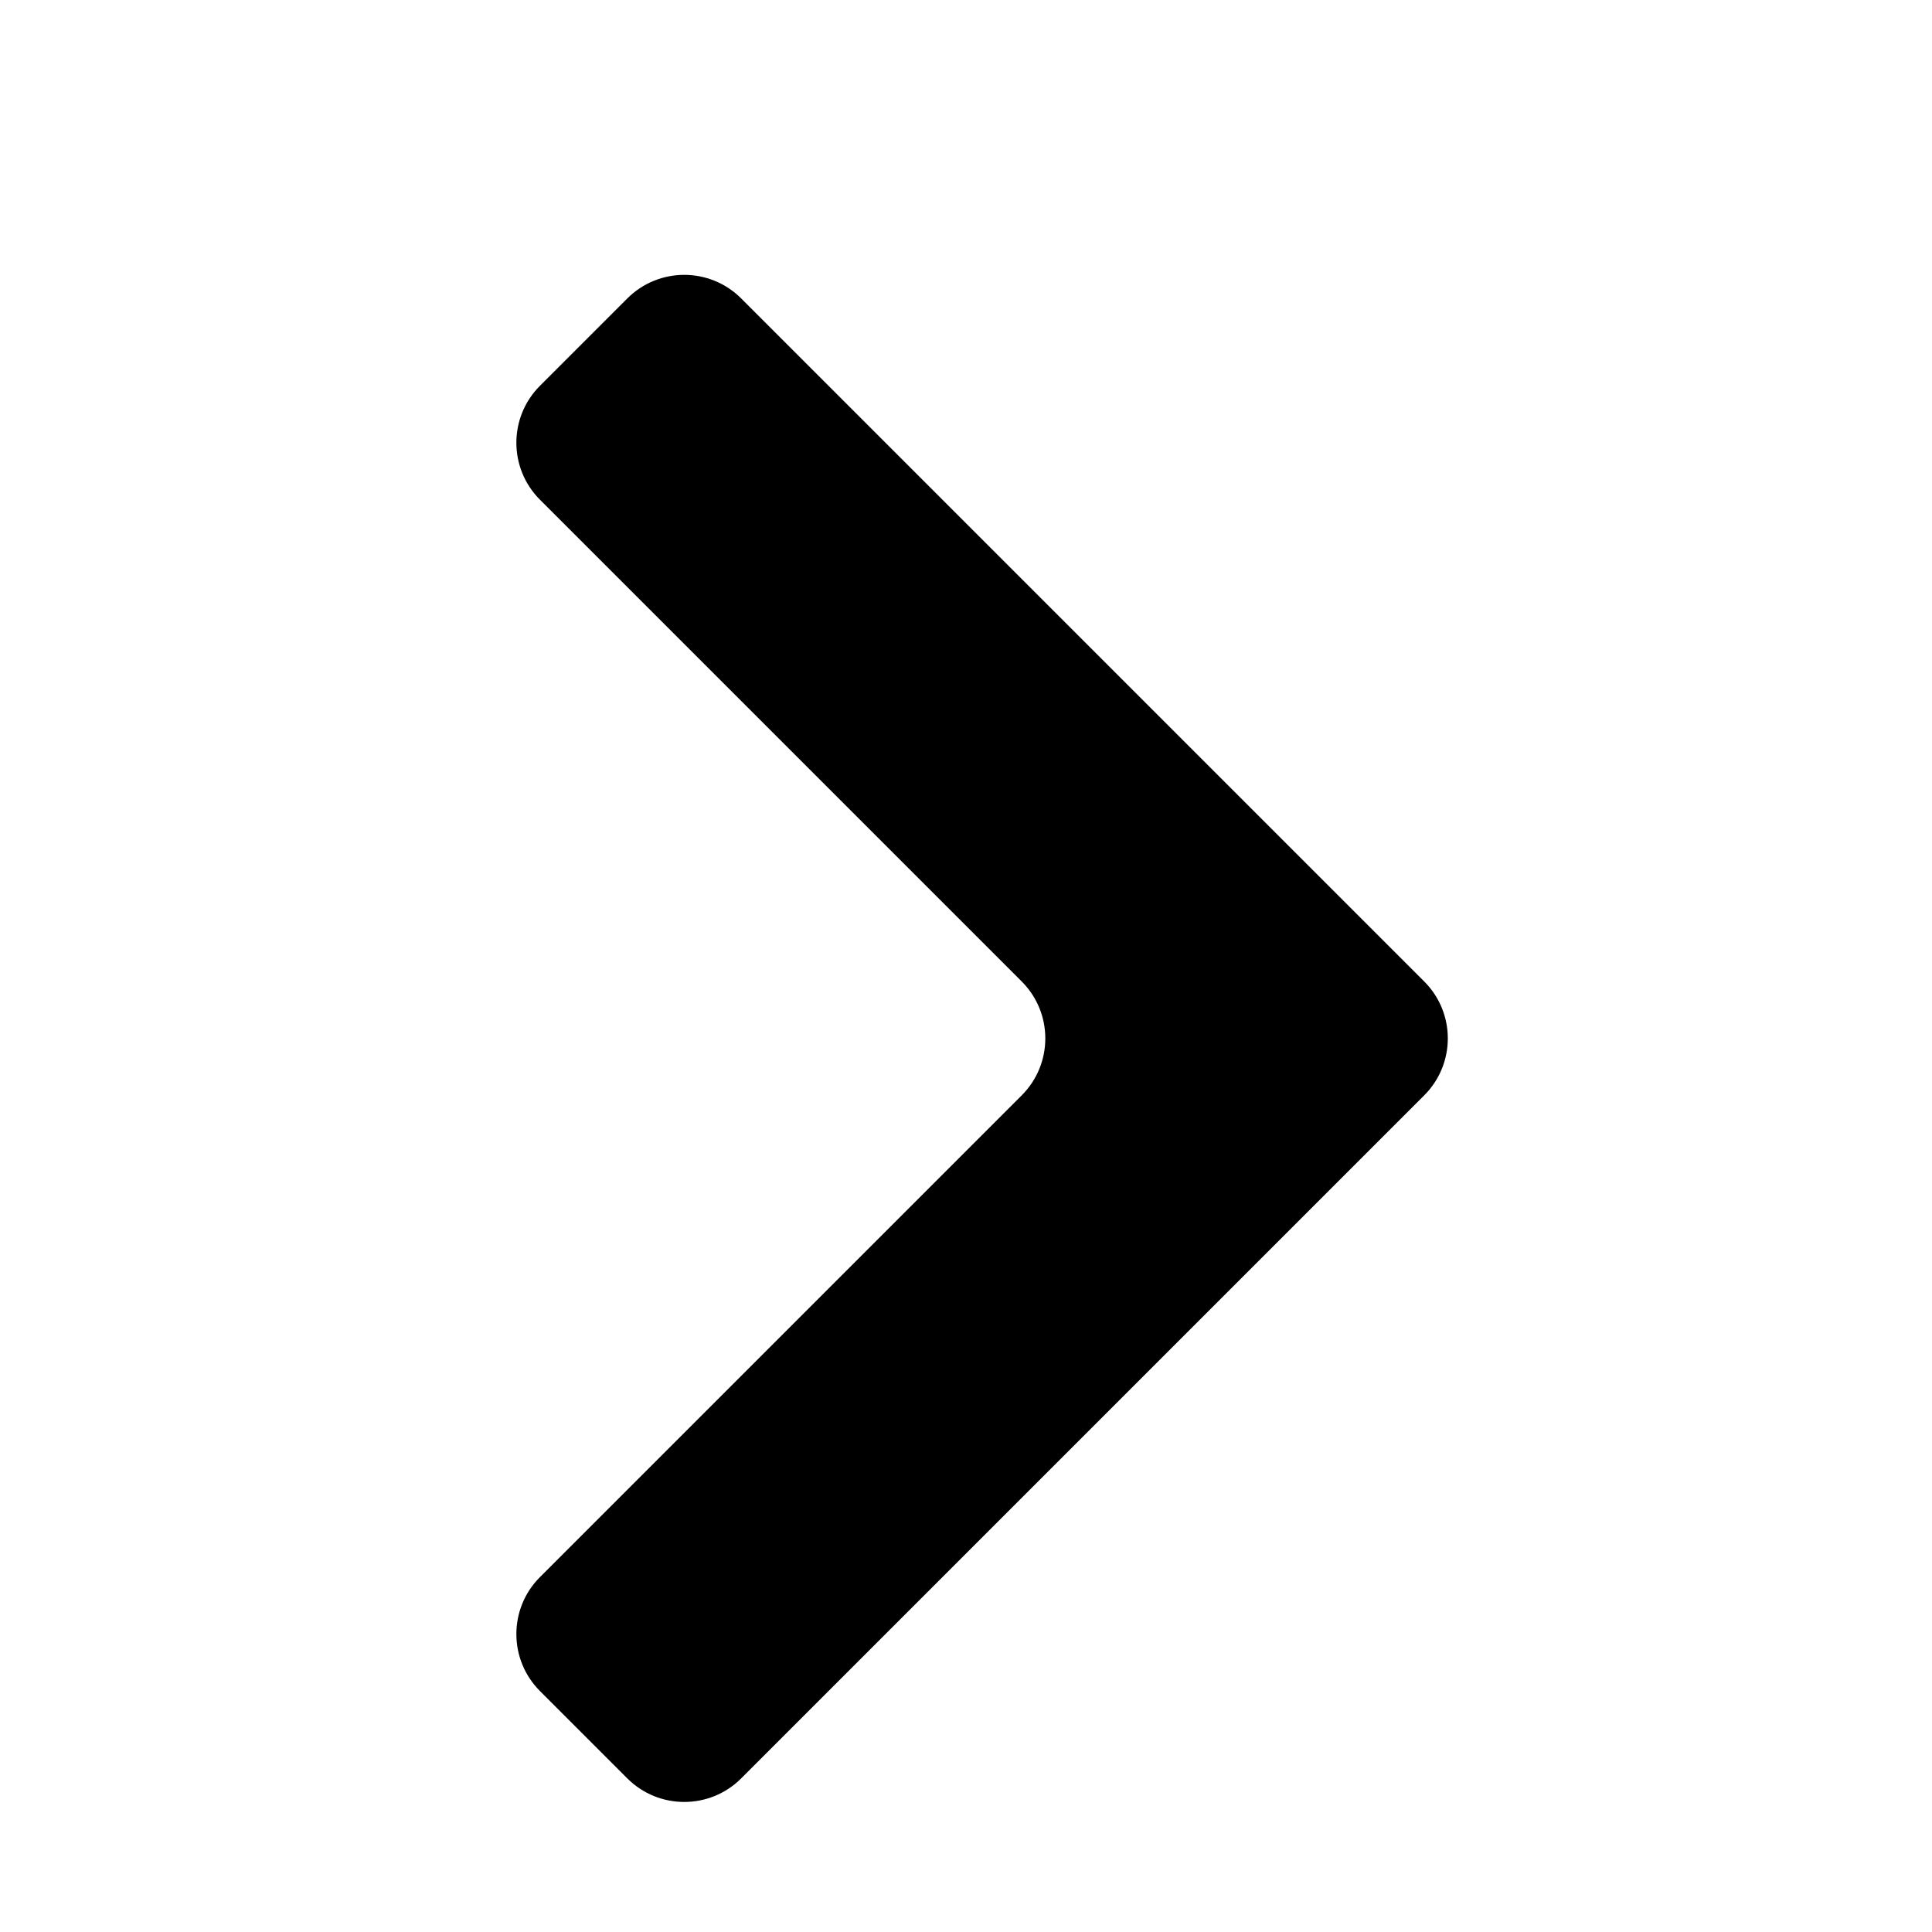
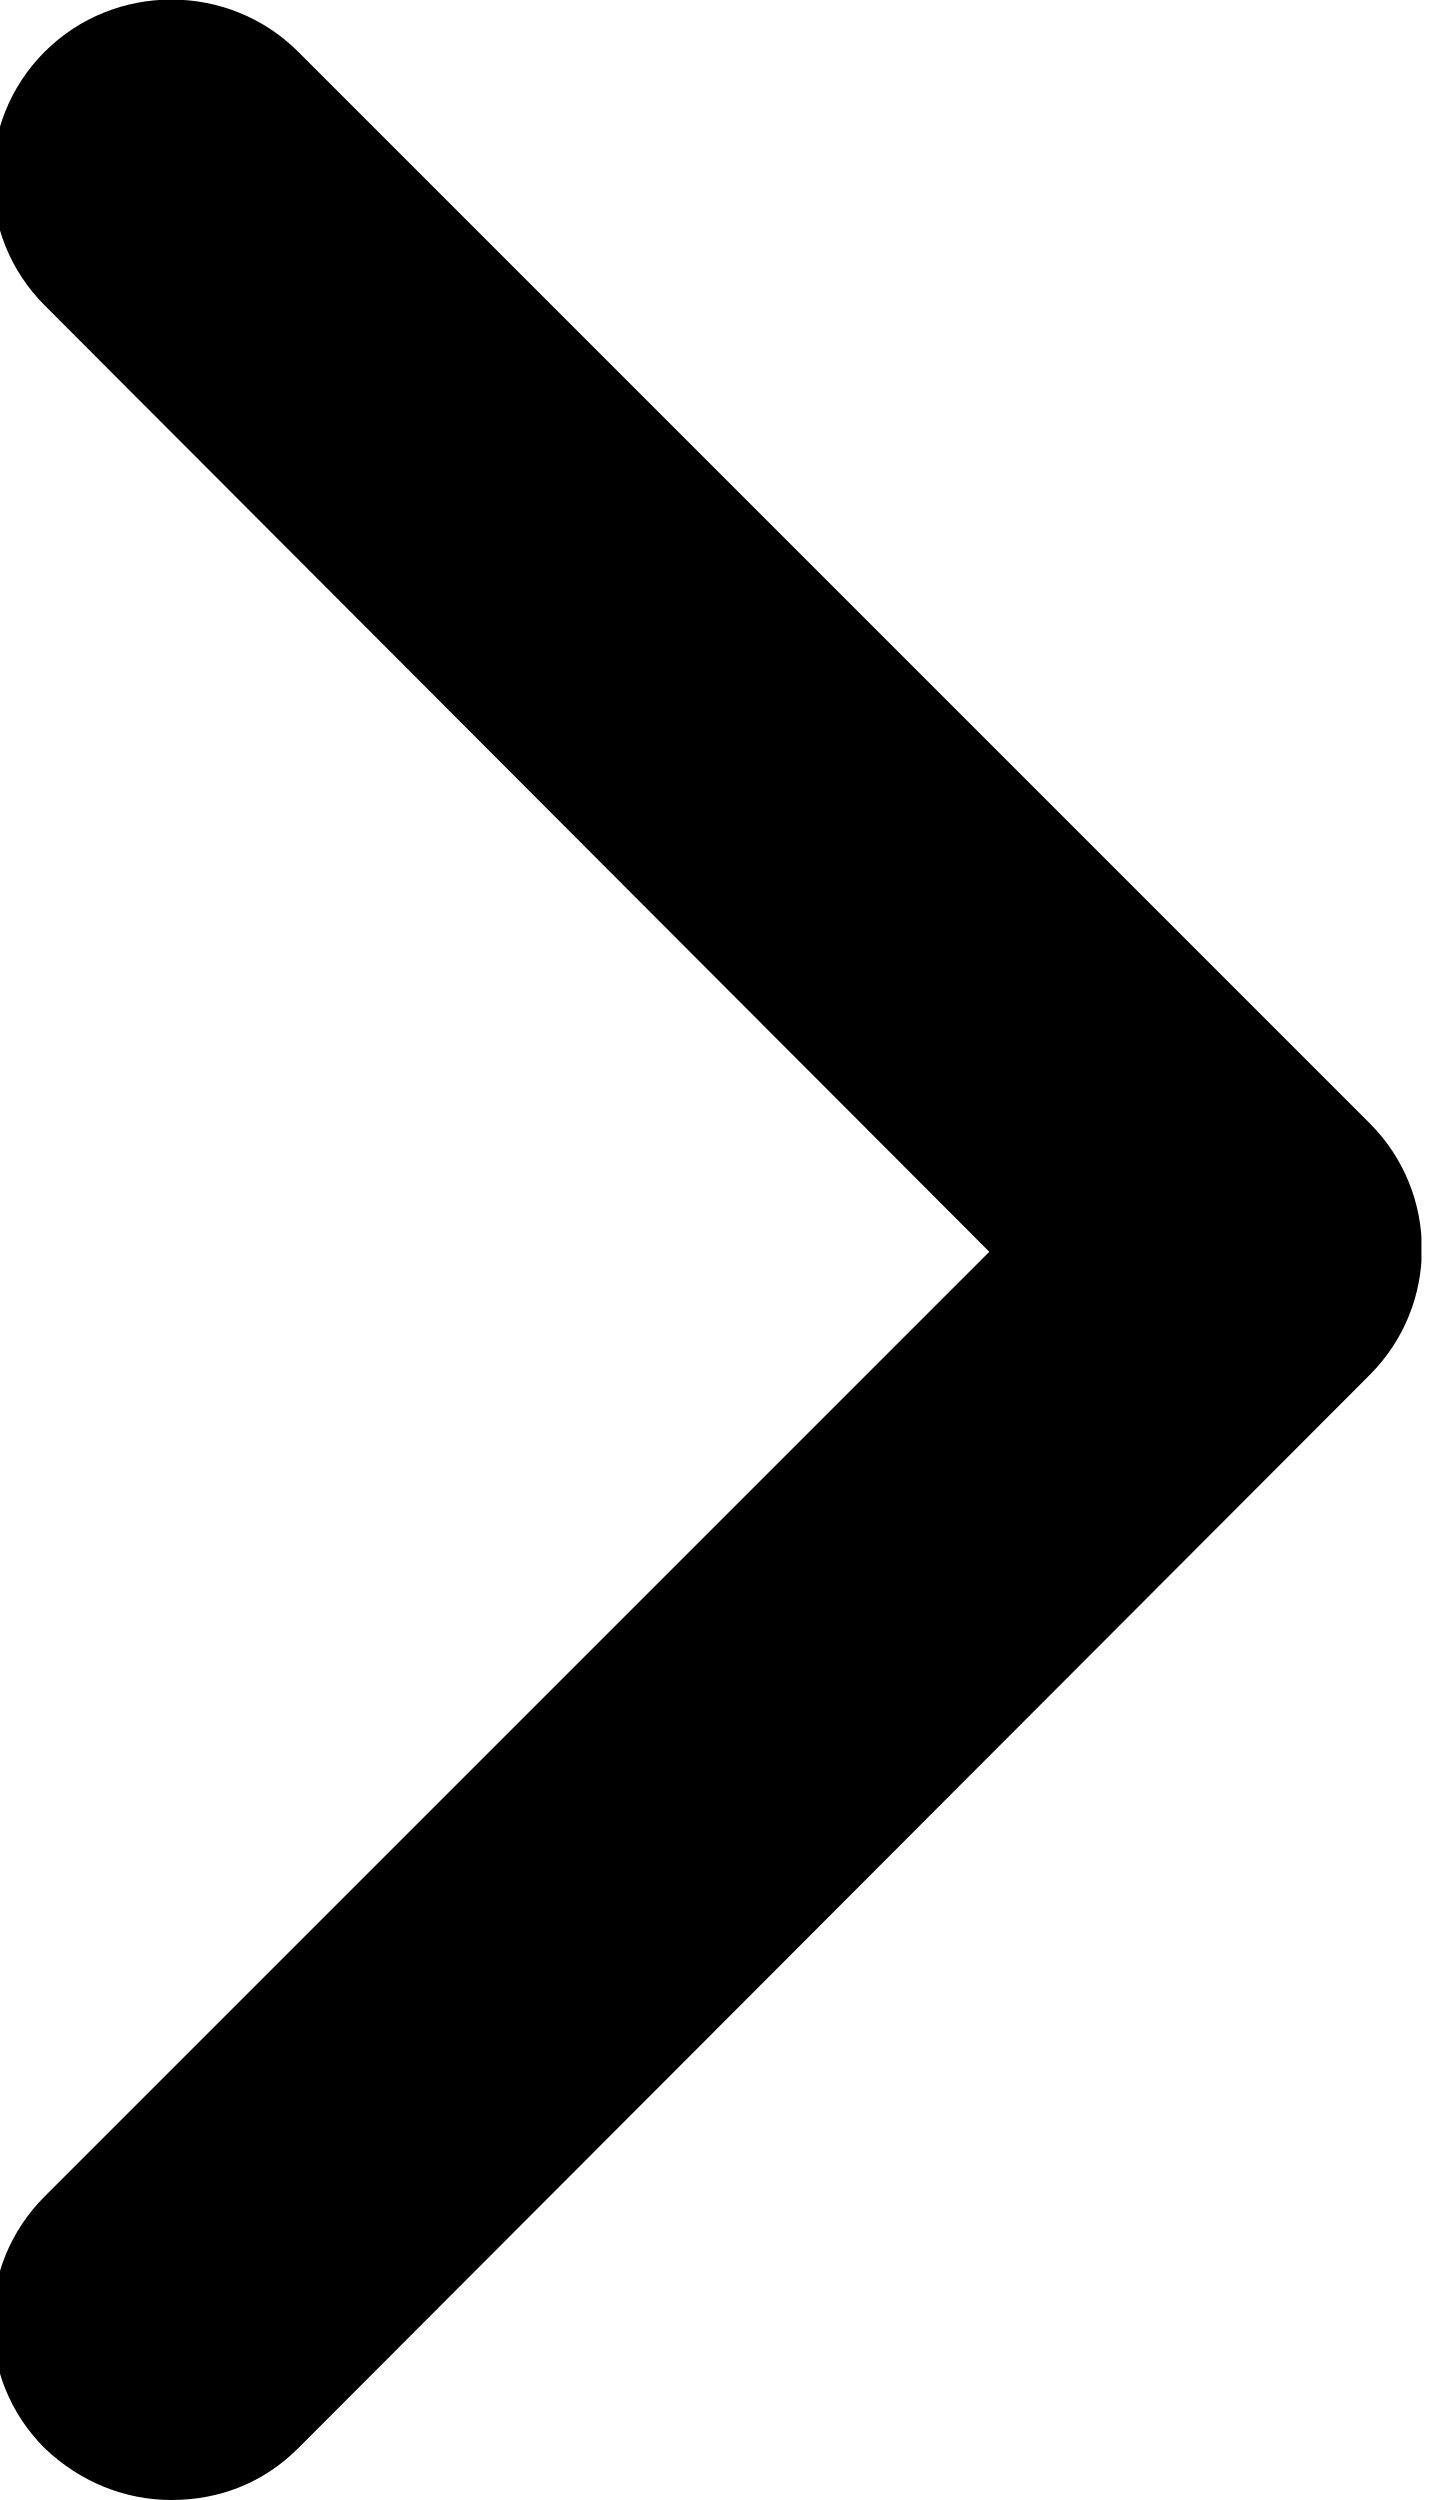
- <svg xmlns="http://www.w3.org/2000/svg" version="1.1" viewBox="-6 -3 24 24">
-   <g>
-     <path fill="currentColor" d="M1.793 19.092C2.183 19.482 2.817 19.482 3.207 19.092L11.692 10.607C12.083 10.216 12.083 9.583 11.692 9.192L3.207 0.707C2.817 0.317 2.183 0.317 1.793 0.707L0.707 1.793C0.317 2.183 0.317 2.817 0.707 3.207L6.692 9.192C7.083 9.583 7.083 10.216 6.692 10.607L0.707 16.592C0.317 16.982 0.317 17.616 0.707 18.006L1.793 19.092Z" />
+ <svg xmlns="http://www.w3.org/2000/svg" id="Layer_1" width="8" height="14" viewBox="0 0 8 14">
+   <defs>
+     <clipPath id="clippath">
+       <rect x="-.04" width="8" height="14" style="fill:none; stroke-width:0px;" />
+     </clipPath>
+   </defs>
+   <g style="clip-path:url(#clippath);">
+     <path d="m.96,14c-.26,0-.51-.1-.71-.29-.39-.39-.39-1.02,0-1.41l5.29-5.29L.25,1.71C-.14,1.32-.14.68.25.29S1.28-.1,1.67.29l6,6c.39.39.39,1.02,0,1.41L1.67,13.71c-.2.2-.45.29-.71.29Z" style="stroke-width:0px;" />
  </g>
</svg>
